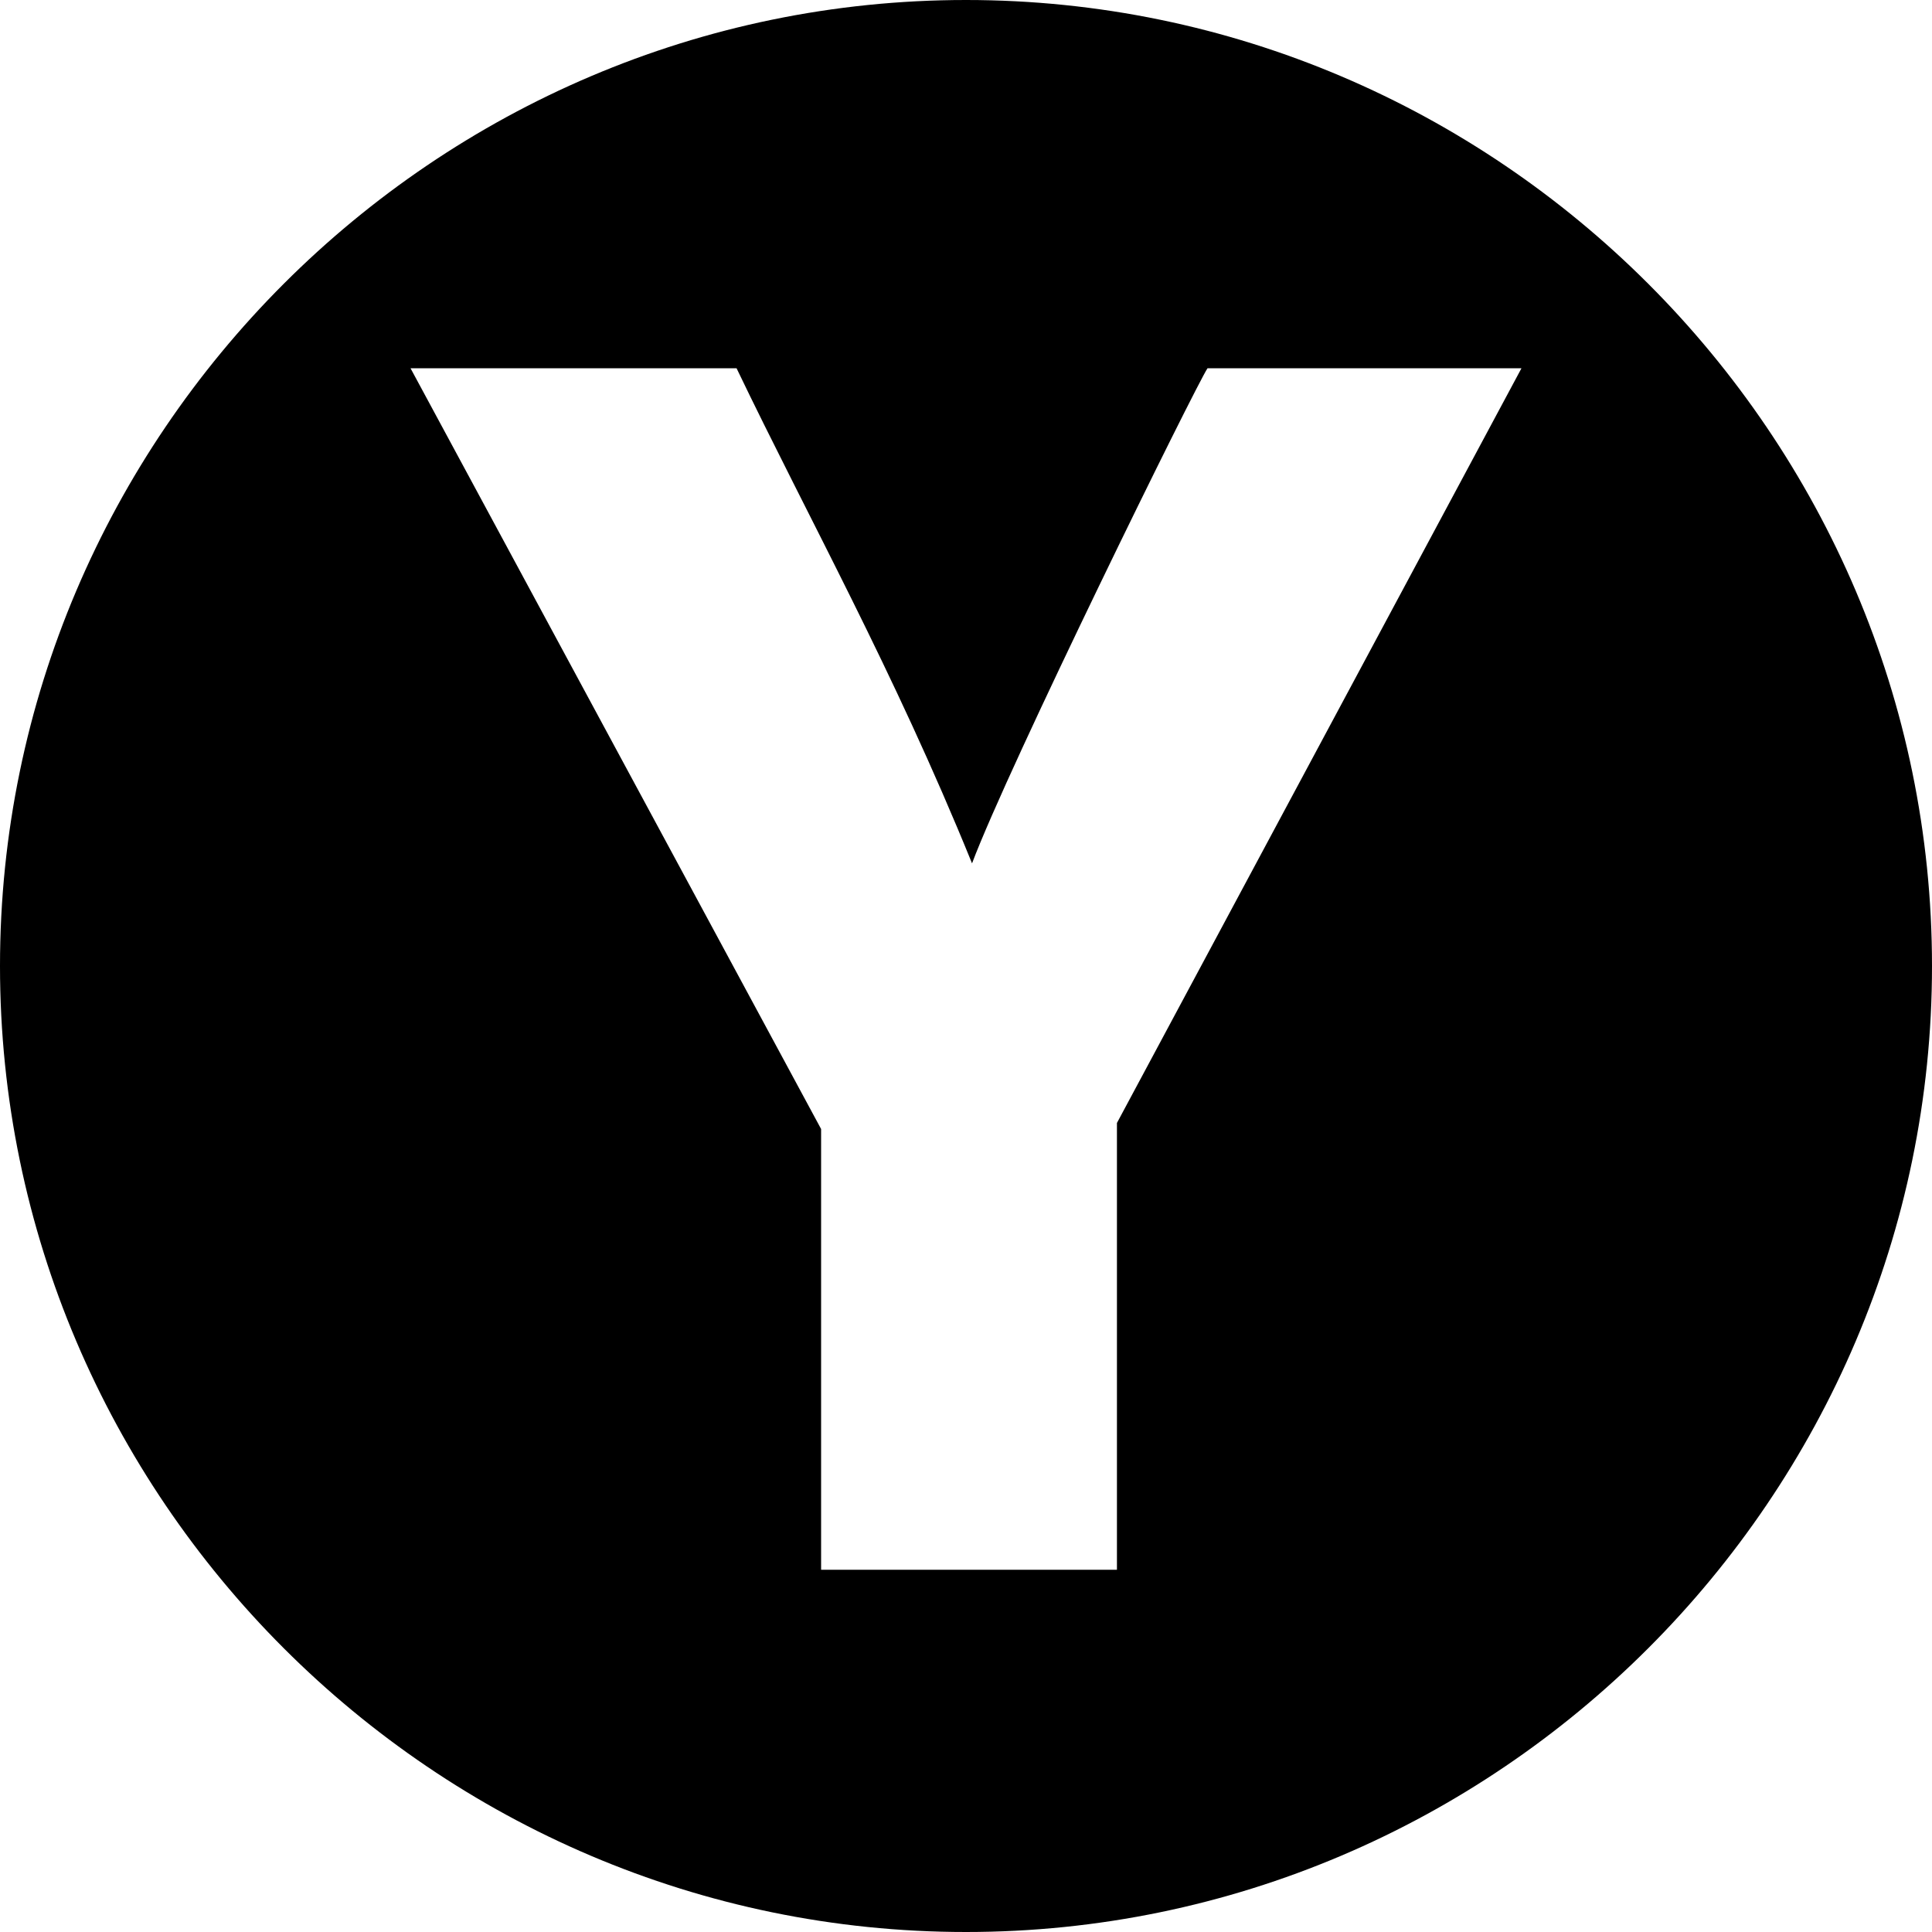
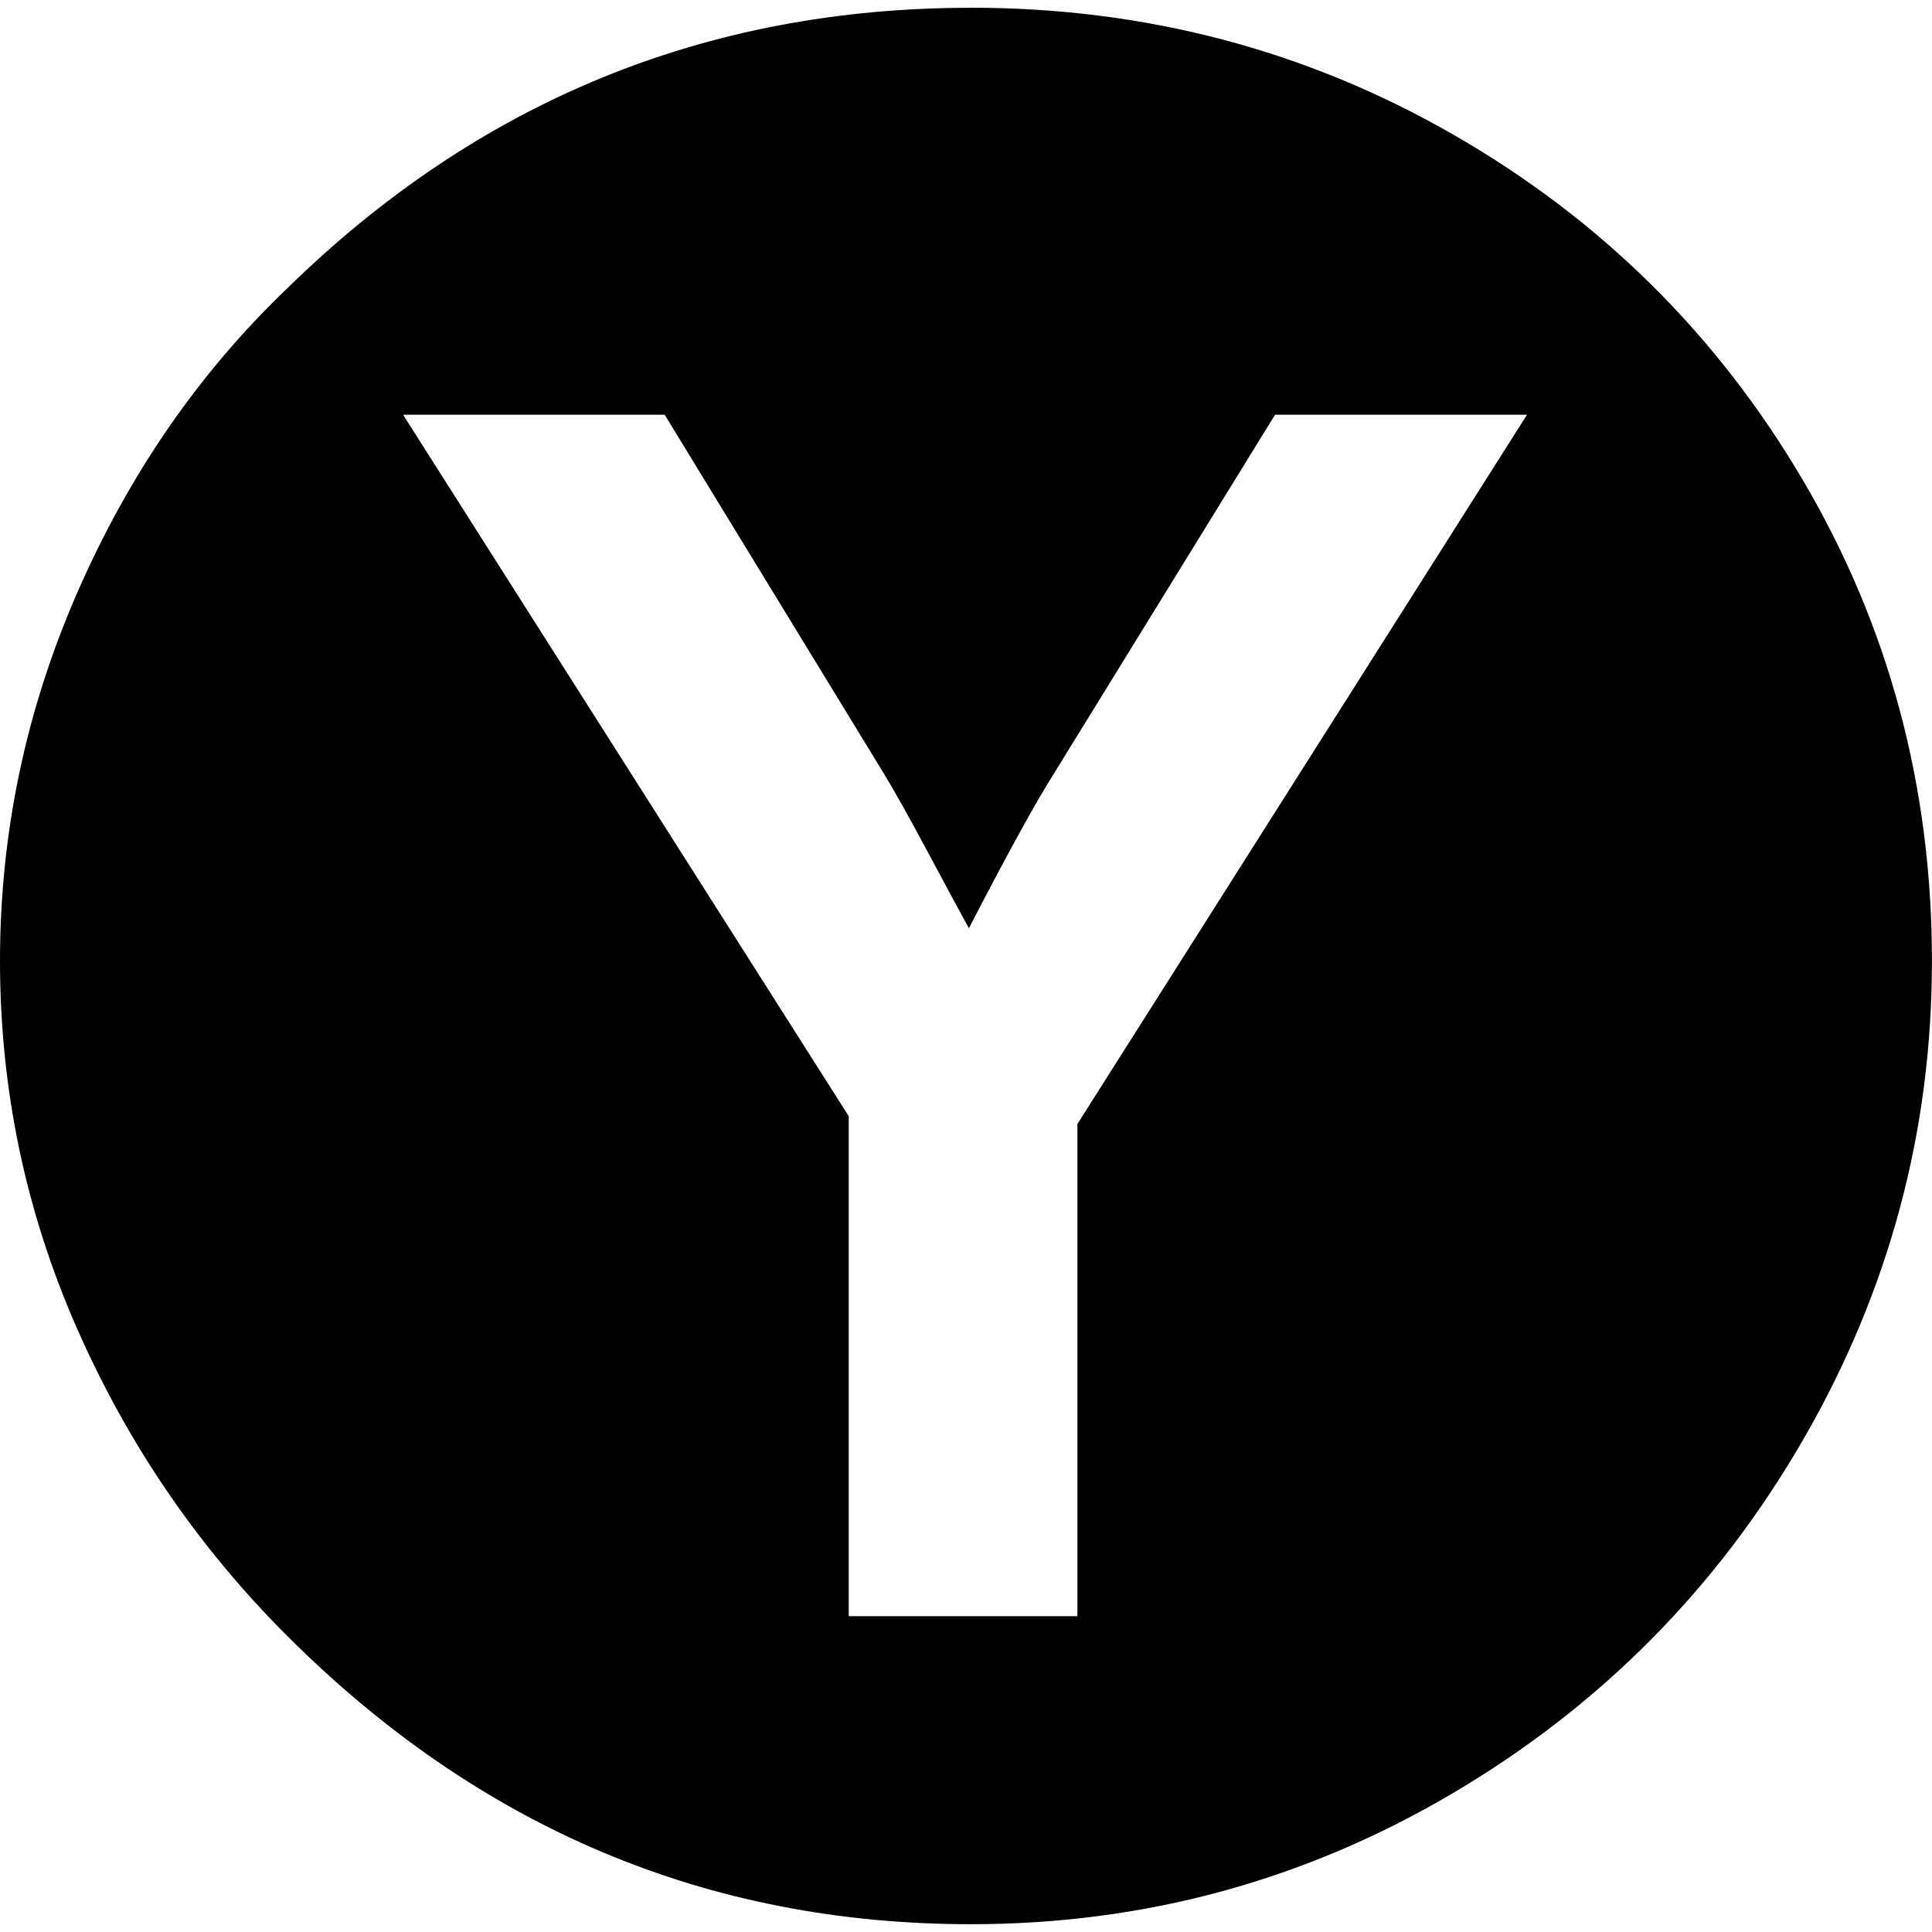
- <svg xmlns="http://www.w3.org/2000/svg" version="1.1" id="Layer_1" x="0px" y="0px" width="32px" height="32px" viewBox="0 0 32 32" style="enable-background:new 0 0 32 32;" xml:space="preserve">
-   <path d="M16,0C7.2,0,0,7.2,0,16s7.2,16,16,16s16-7.2,16-16S24.8,0,16,0z M18.5,18.6V26h-4.9v-7.3L6.8,6.1h5.4c1.2,2.5,2.6,5,3.9,8.2  c0.6-1.6,3.7-7.9,3.9-8.2h5.2L18.5,18.6z" />
+ <svg xmlns="http://www.w3.org/2000/svg" version="1.1" width="32" height="32" viewBox="0 0 32 32">
+   <path d="M16.080 0.128q4.333 0 7.992 2.102t5.793 5.729 2.134 7.96q0 4.237-2.134 7.928t-5.809 5.858-7.976 2.166q-6.548 0-11.33-4.782-2.215-2.215-3.482-5.103t-1.268-6.066 1.284-6.114 3.466-5.023q4.75-4.654 11.33-4.654zM17.846 18.616l7.446-11.747h-4.173l-3.659 5.938q-0.449 0.706-1.412 2.568-0.16-0.289-0.658-1.22t-0.754-1.348l-3.627-5.938h-4.333l7.382 11.619v8.281h3.787v-8.152z" />
</svg>
